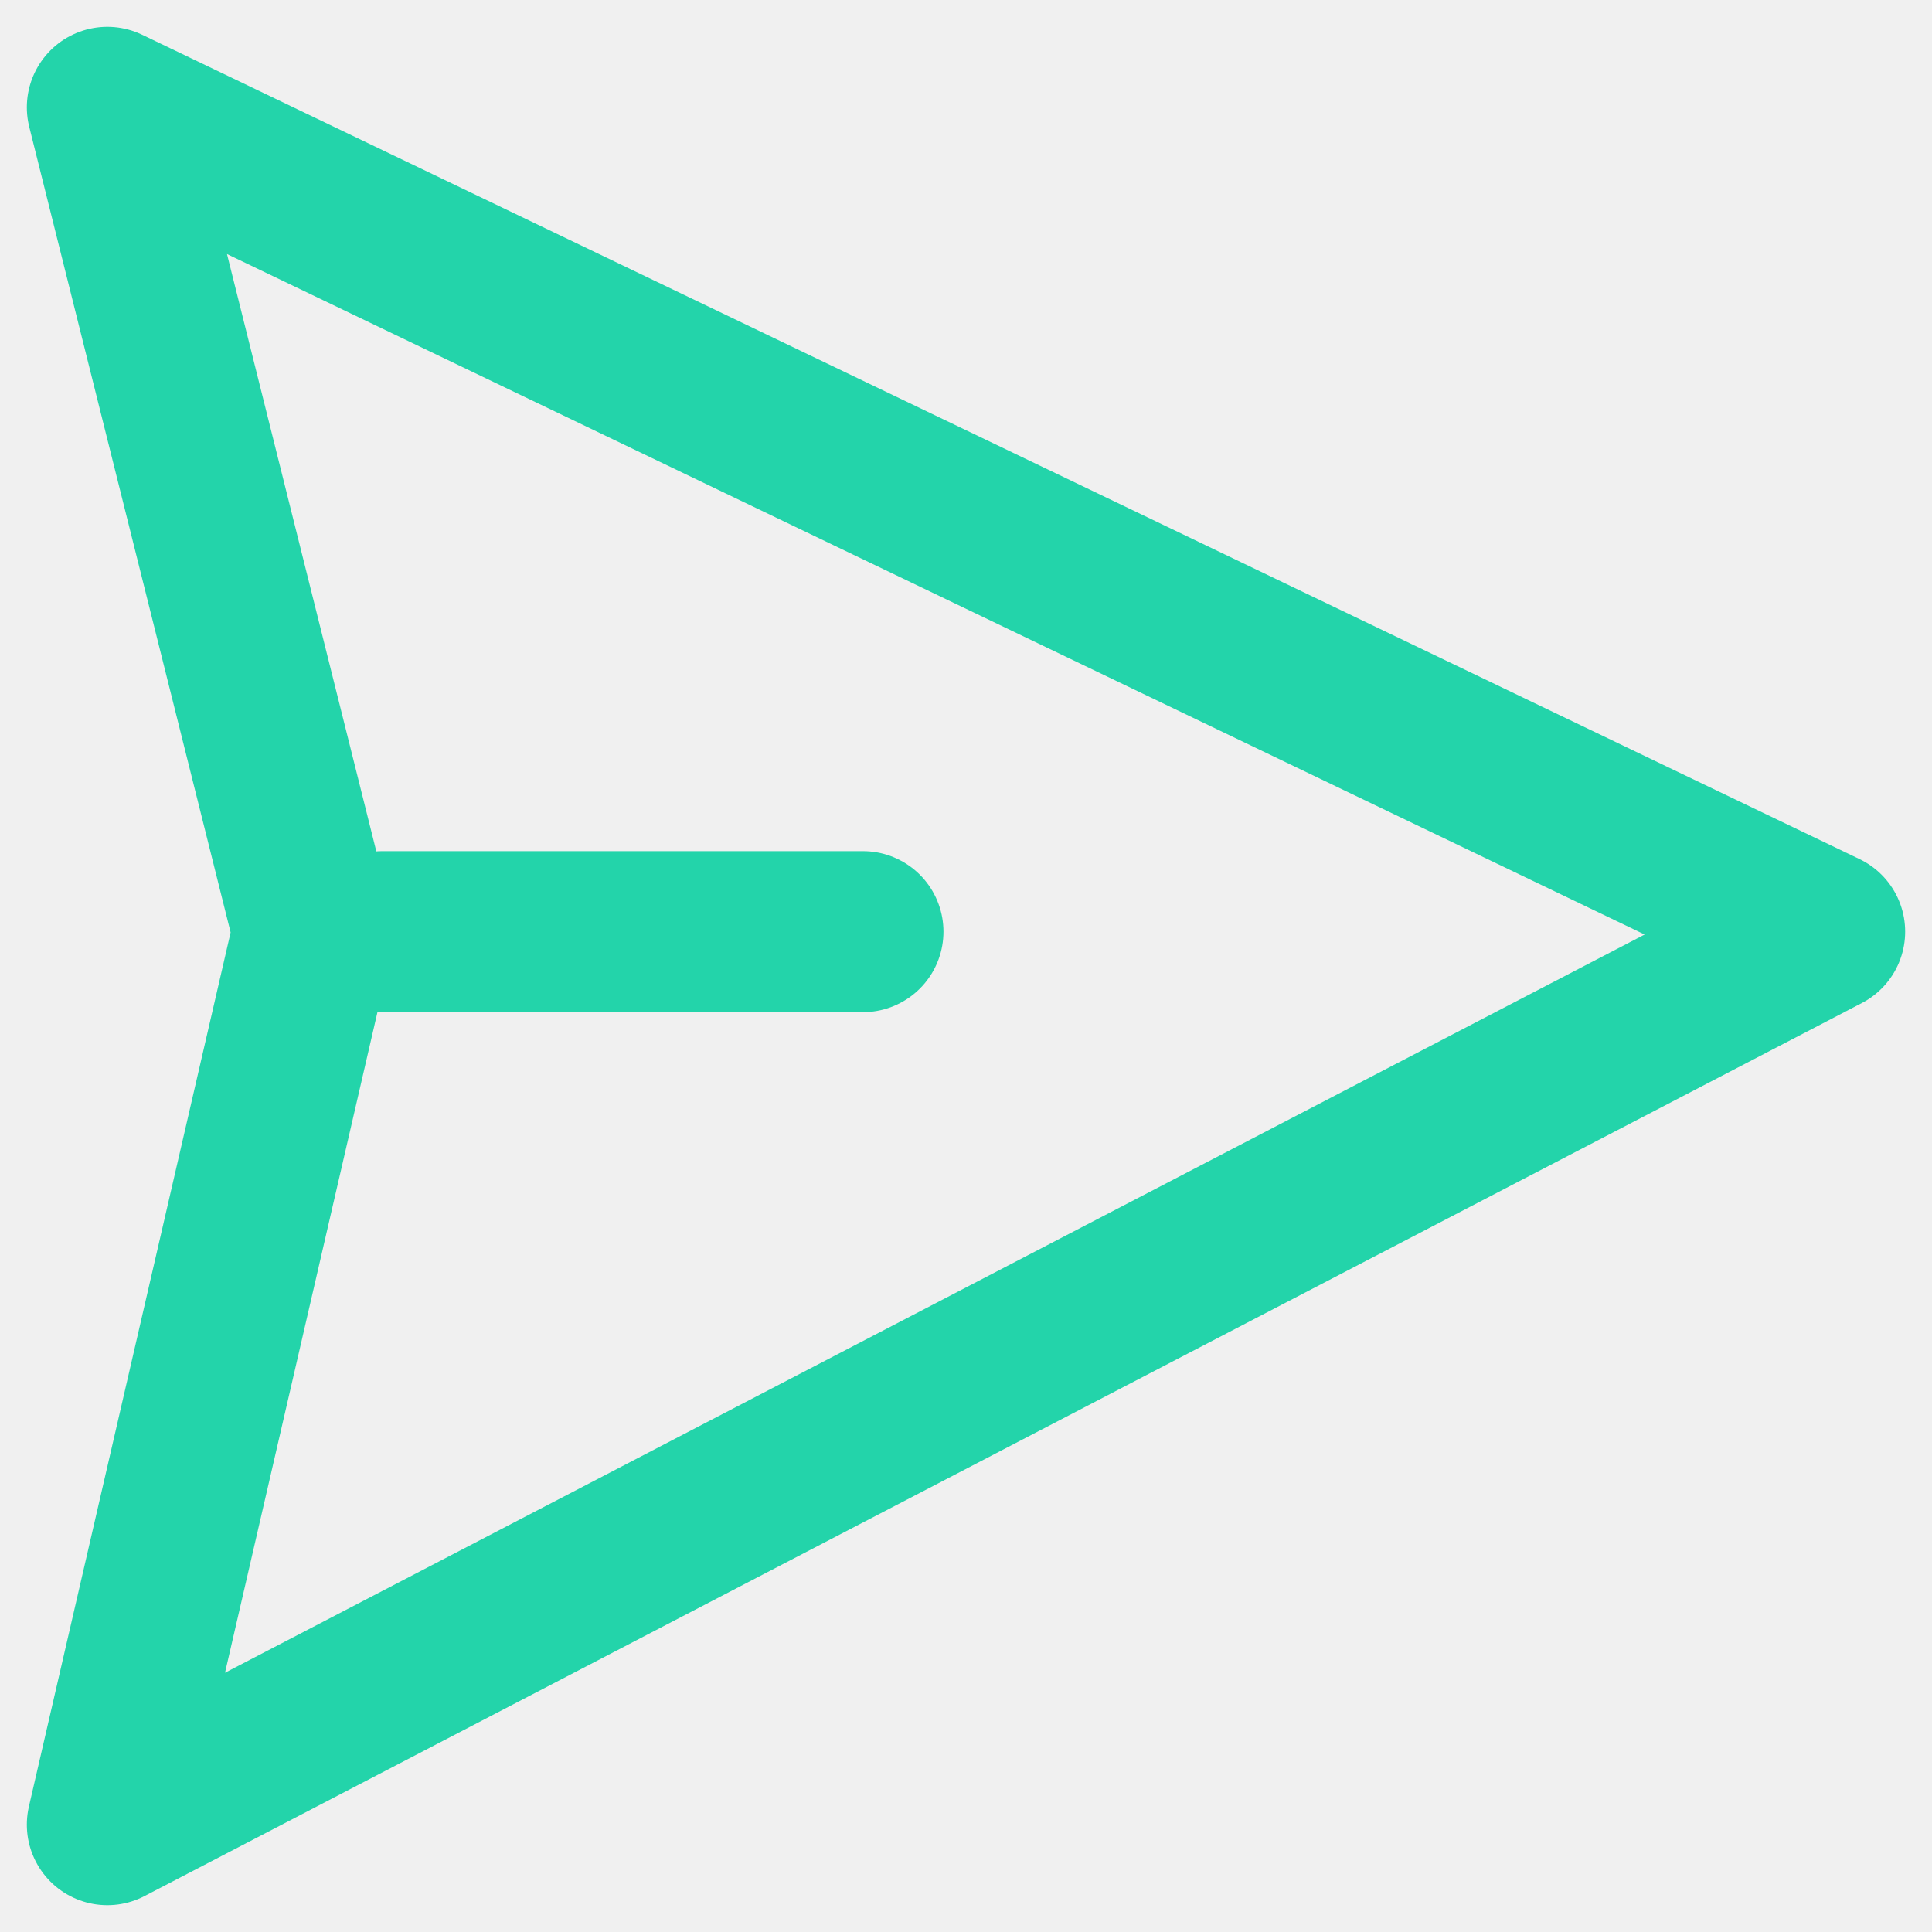
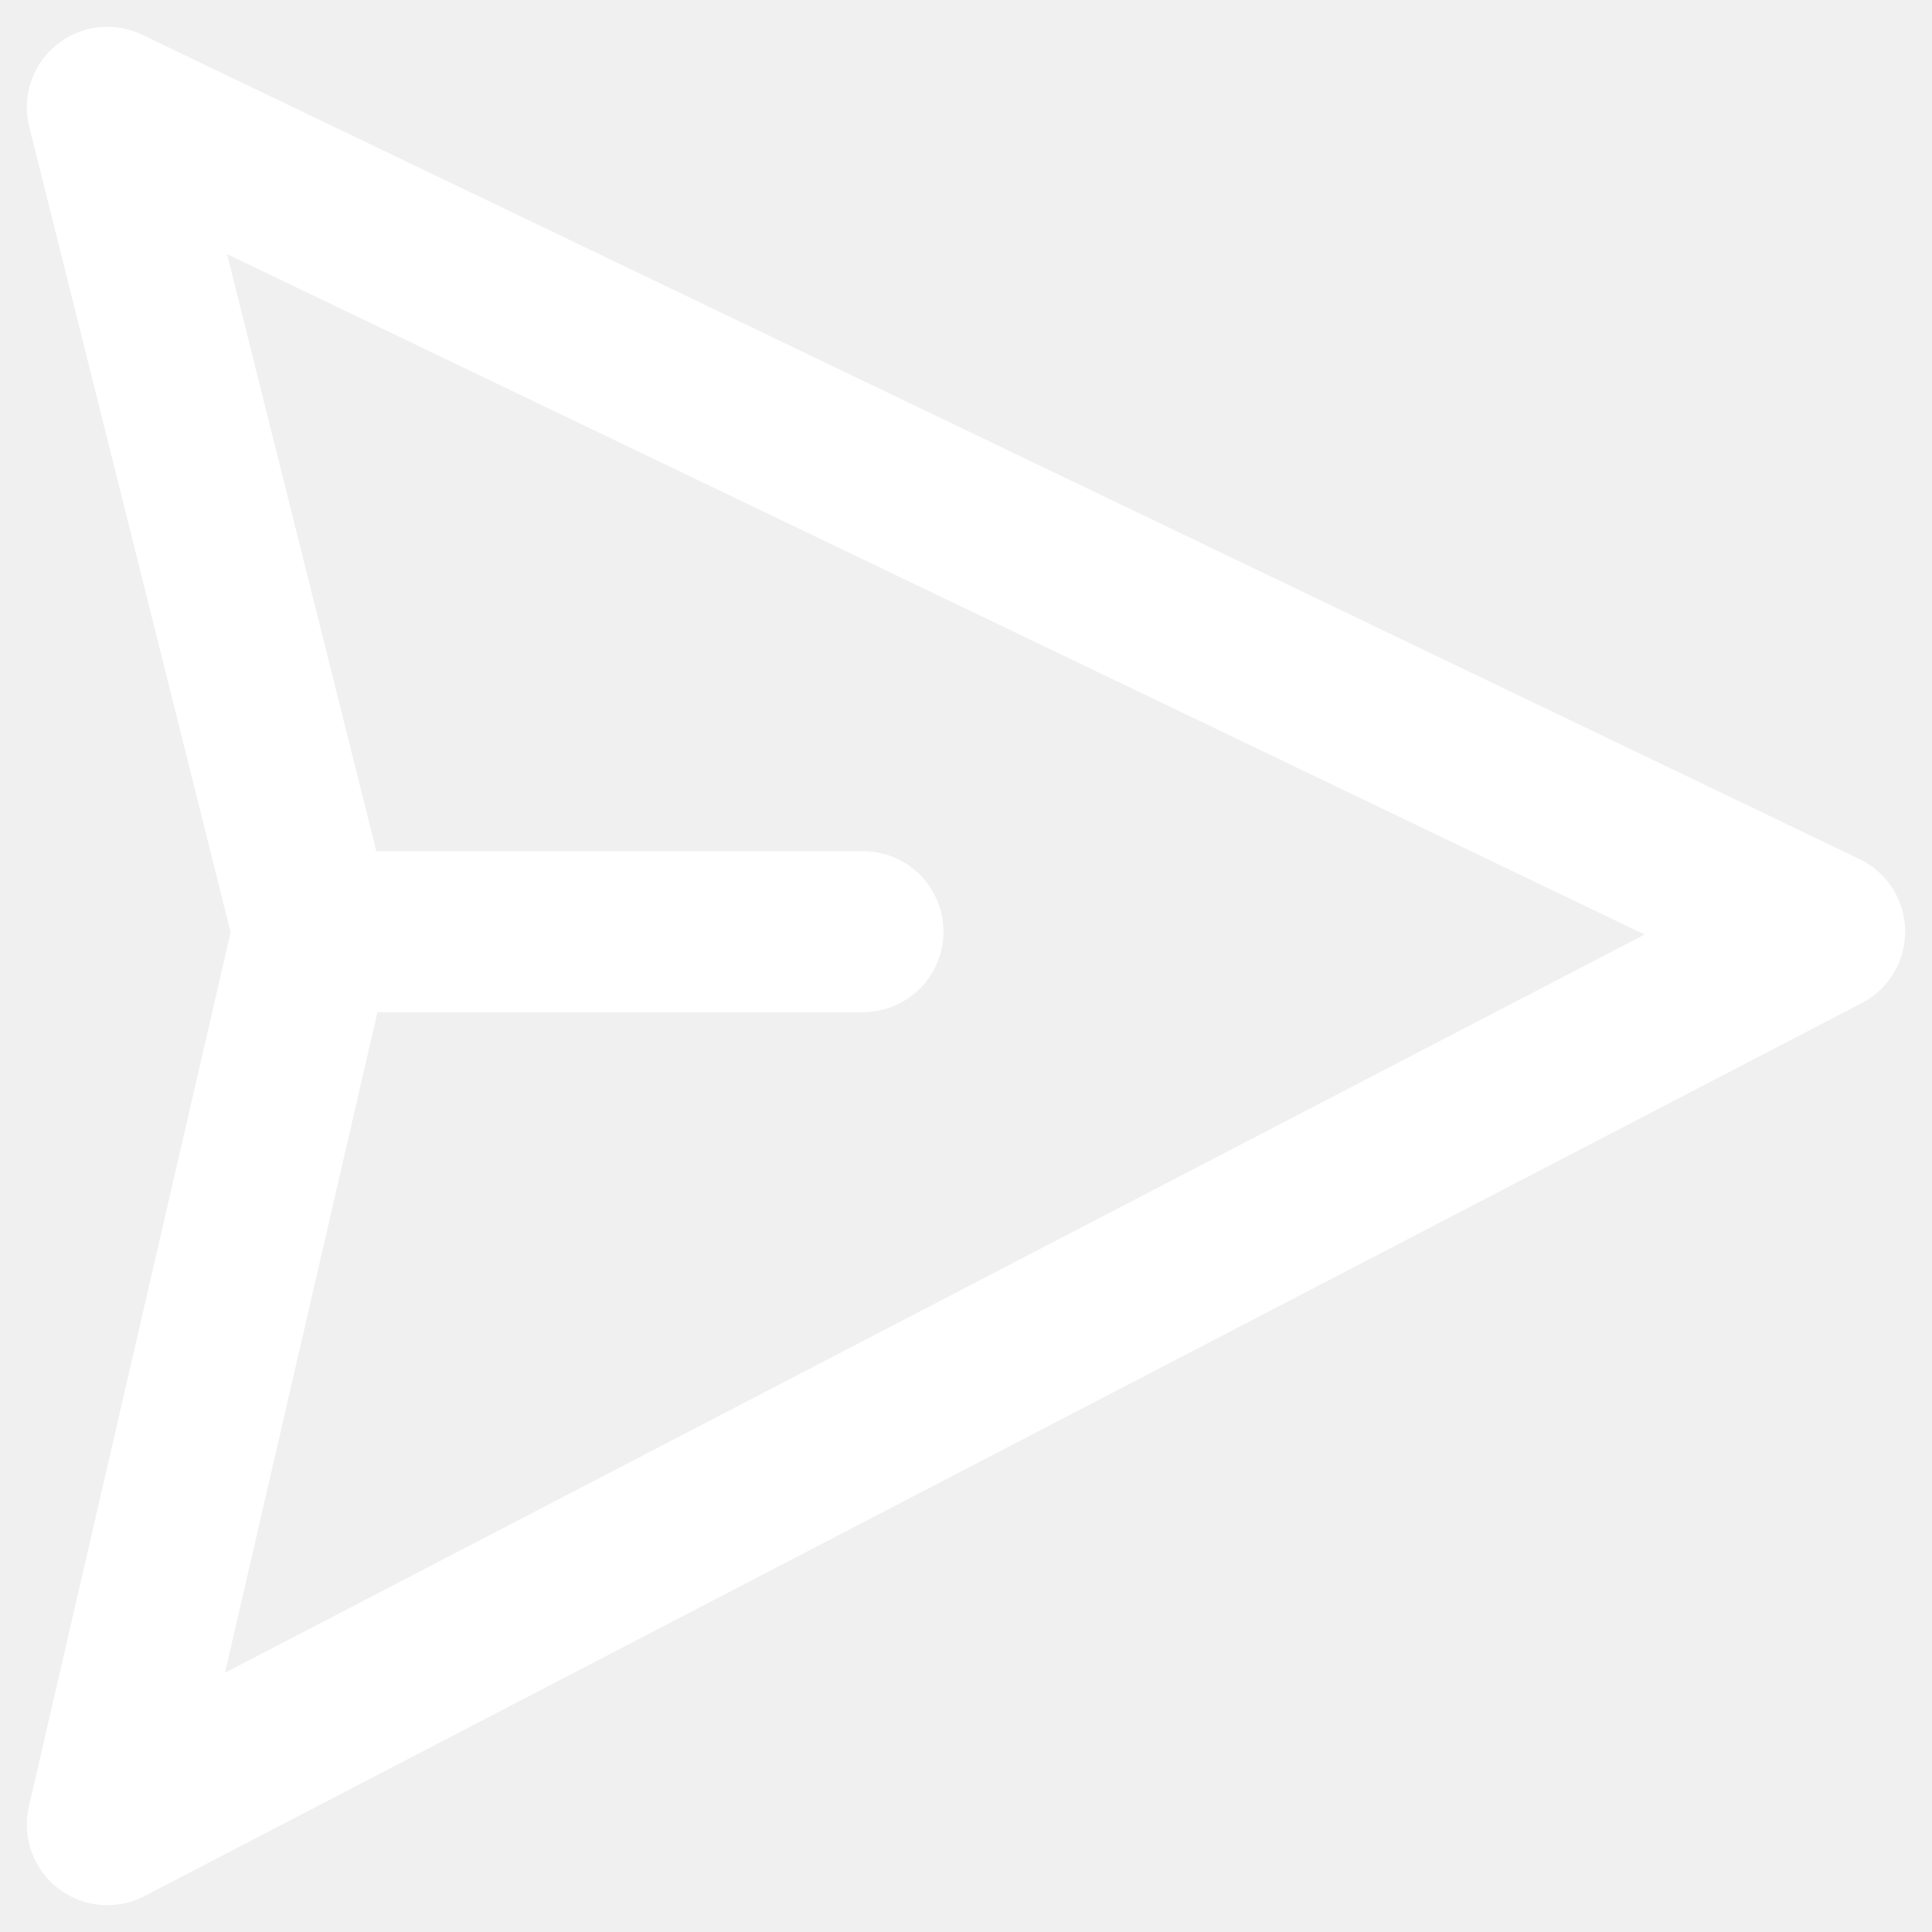
<svg xmlns="http://www.w3.org/2000/svg" width="18" height="18" viewBox="0 0 18 18" fill="none">
-   <path d="M3.56 8.68H8.04M1 1L17 8.68L1 17L2.92 8.68L1 1Z" stroke="#23D4AA" stroke-width="1.5" stroke-linecap="round" stroke-linejoin="round" />
+   <path d="M3.56 8.68H8.04M1 1L17 8.68L1 17L2.92 8.68L1 1Z" stroke="white" stroke-width="1.5" stroke-linecap="round" stroke-linejoin="round" />
</svg>
